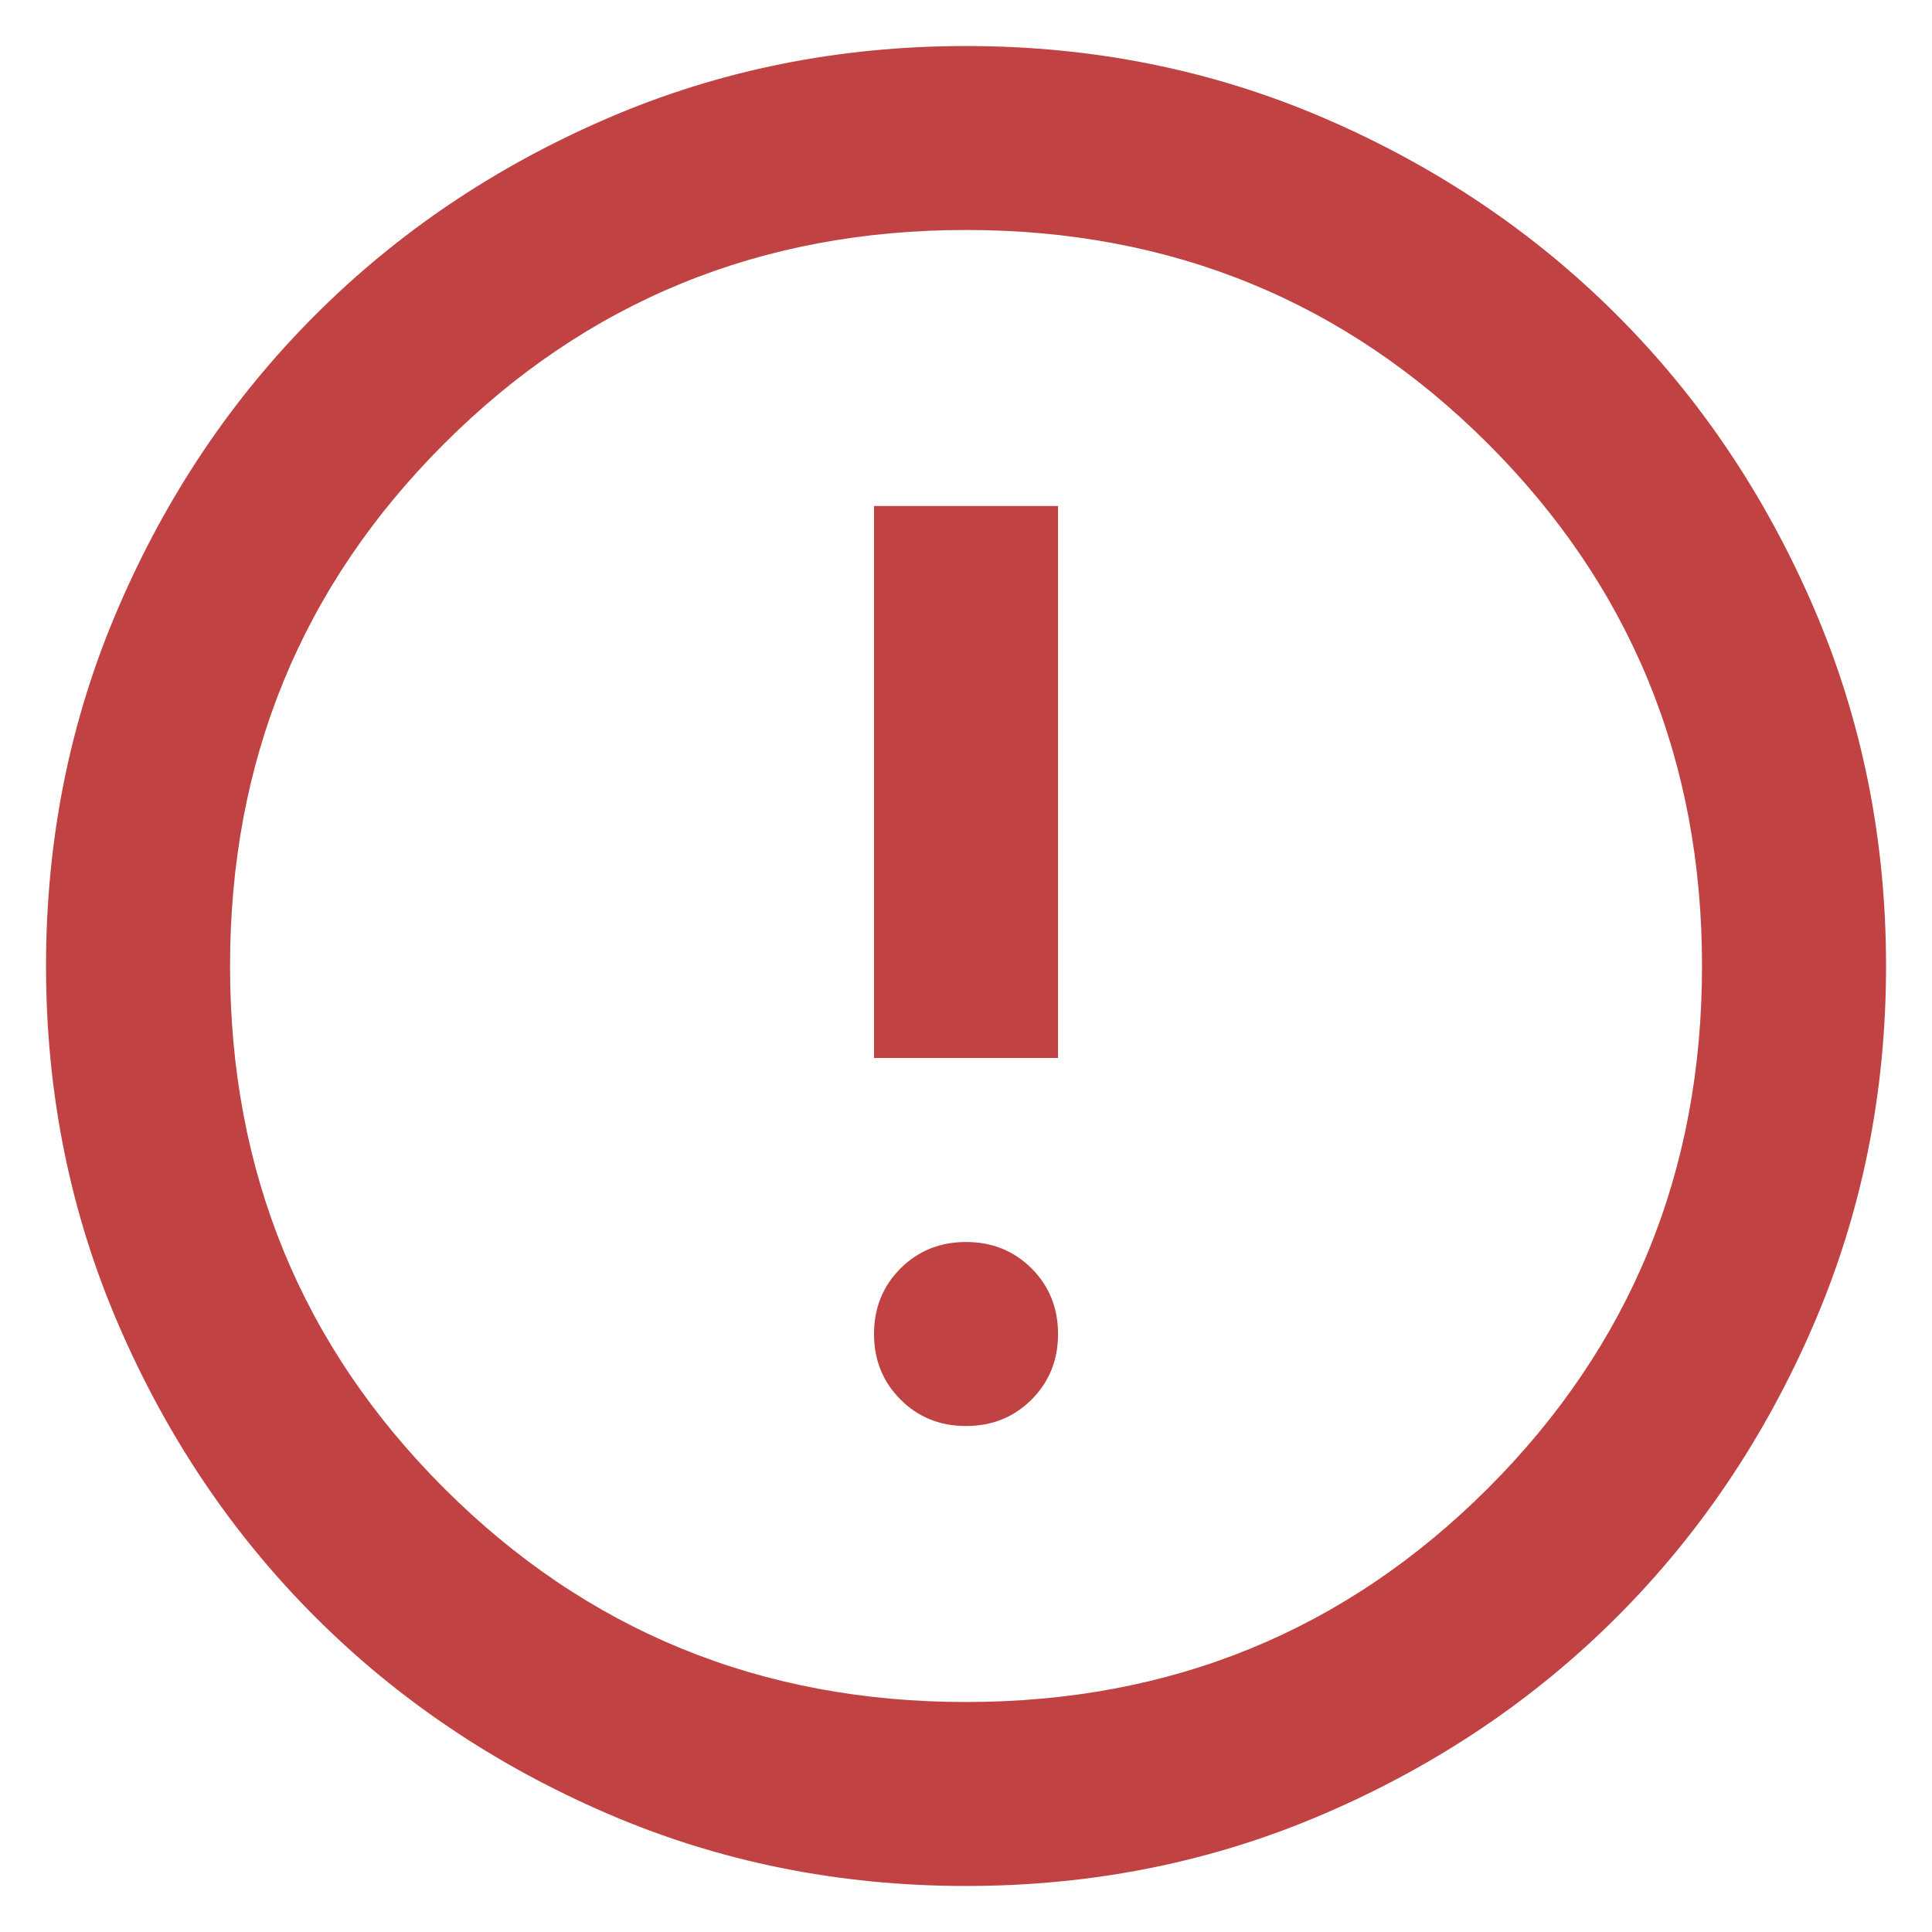
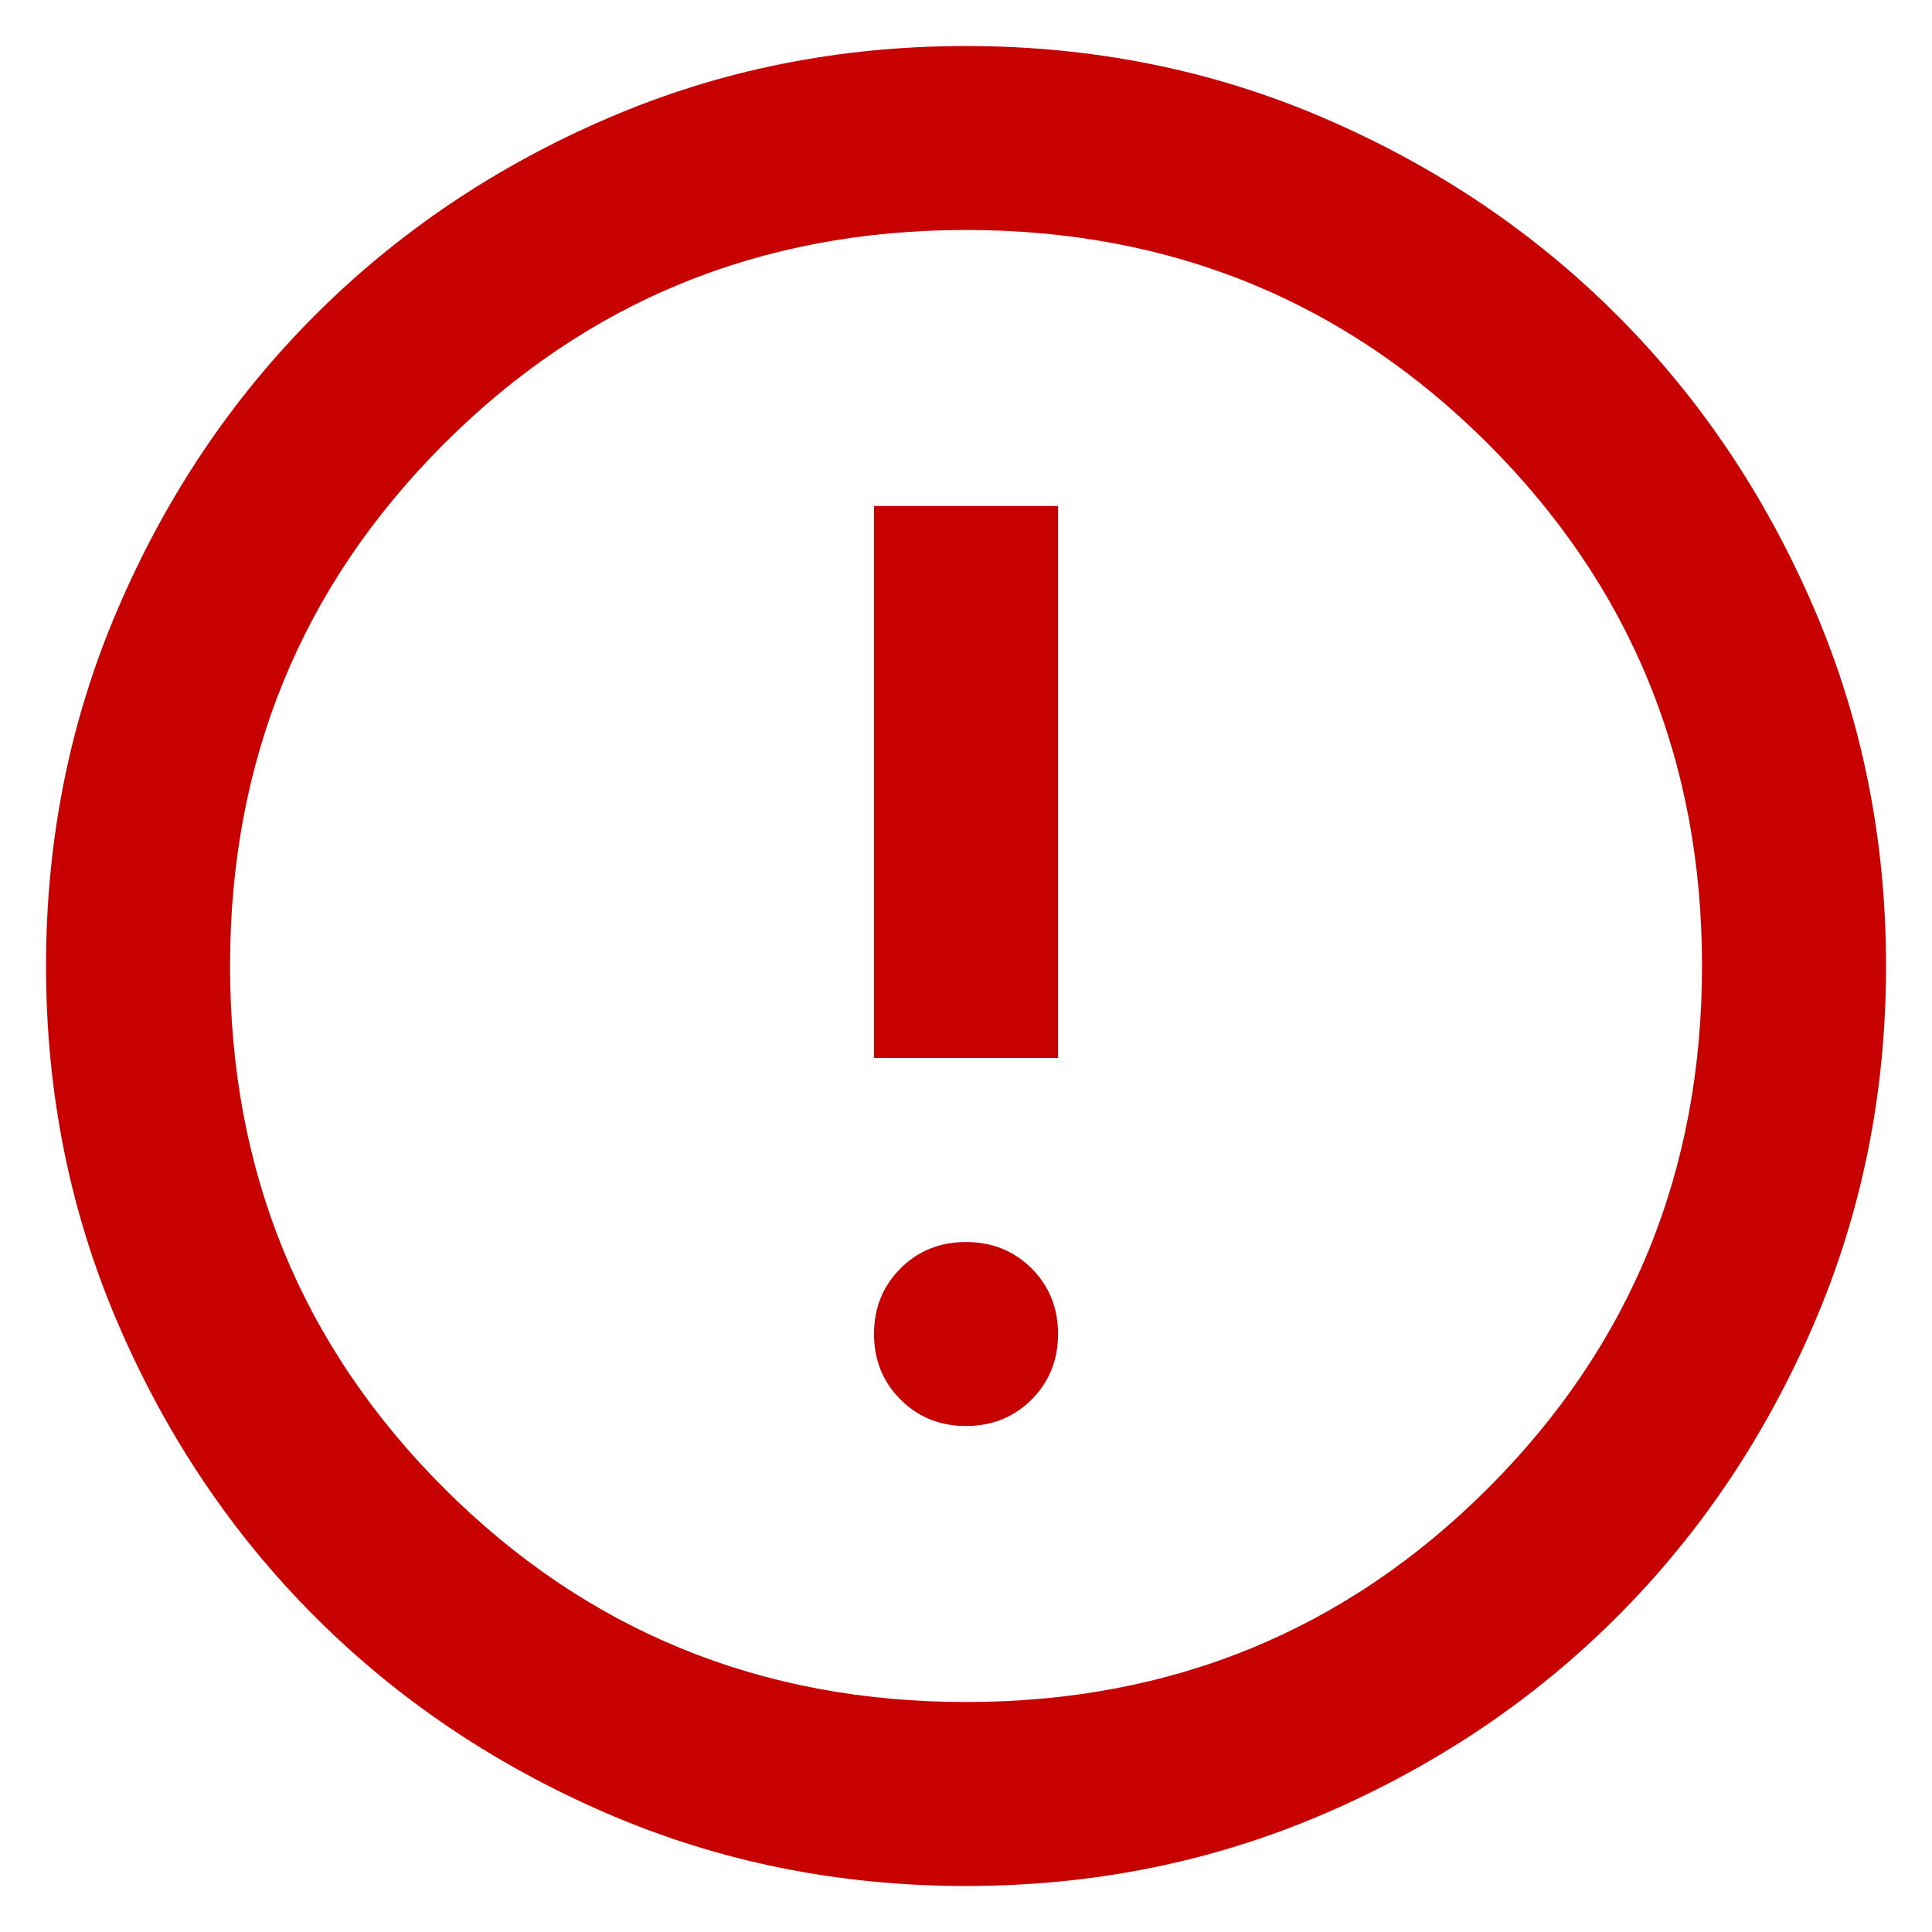
<svg xmlns="http://www.w3.org/2000/svg" width="28" height="28" viewBox="0 0 28 28" fill="none">
-   <path d="M14 20.667C14.378 20.667 14.695 20.539 14.951 20.283C15.206 20.027 15.334 19.711 15.334 19.333C15.334 18.956 15.206 18.639 14.951 18.383C14.695 18.128 14.378 18 14 18C13.623 18 13.306 18.128 13.051 18.383C12.795 18.639 12.667 18.956 12.667 19.333C12.667 19.711 12.795 20.027 13.051 20.283C13.306 20.539 13.623 20.667 14 20.667ZM12.667 15.333H15.334V7.333H12.667V15.333ZM14 27.333C12.156 27.333 10.422 26.983 8.8 26.283C7.178 25.583 5.767 24.633 4.567 23.433C3.367 22.233 2.417 20.822 1.718 19.2C1.017 17.578 0.667 15.844 0.667 14C0.667 12.155 1.017 10.422 1.718 8.8C2.417 7.178 3.367 5.767 4.567 4.567C5.767 3.367 7.178 2.416 8.8 1.716C10.422 1.016 12.156 0.667 14 0.667C15.845 0.667 17.578 1.016 19.2 1.716C20.823 2.416 22.234 3.367 23.434 4.567C24.634 5.767 25.583 7.178 26.283 8.8C26.983 10.422 27.334 12.155 27.334 14C27.334 15.844 26.983 17.578 26.283 19.2C25.583 20.822 24.634 22.233 23.434 23.433C22.234 24.633 20.823 25.583 19.2 26.283C17.578 26.983 15.845 27.333 14 27.333ZM14 24.667C16.978 24.667 19.5 23.633 21.567 21.567C23.634 19.5 24.667 16.978 24.667 14C24.667 11.022 23.634 8.5 21.567 6.433C19.5 4.367 16.978 3.333 14 3.333C11.023 3.333 8.5 4.367 6.434 6.433C4.367 8.5 3.334 11.022 3.334 14C3.334 16.978 4.367 19.5 6.434 21.567C8.5 23.633 11.023 24.667 14 24.667Z" fill="#C04242" />
+   <path d="M14 20.667C14.378 20.667 14.695 20.539 14.951 20.283C15.206 20.027 15.334 19.711 15.334 19.333C15.334 18.956 15.206 18.639 14.951 18.383C14.695 18.128 14.378 18 14 18C13.623 18 13.306 18.128 13.051 18.383C12.795 18.639 12.667 18.956 12.667 19.333C12.667 19.711 12.795 20.027 13.051 20.283C13.306 20.539 13.623 20.667 14 20.667ZM12.667 15.333H15.334V7.333H12.667V15.333ZM14 27.333C12.156 27.333 10.422 26.983 8.8 26.283C7.178 25.583 5.767 24.633 4.567 23.433C3.367 22.233 2.417 20.822 1.718 19.2C1.017 17.578 0.667 15.844 0.667 14C0.667 12.155 1.017 10.422 1.718 8.8C2.417 7.178 3.367 5.767 4.567 4.567C5.767 3.367 7.178 2.416 8.8 1.716C10.422 1.016 12.156 0.667 14 0.667C15.845 0.667 17.578 1.016 19.2 1.716C20.823 2.416 22.234 3.367 23.434 4.567C24.634 5.767 25.583 7.178 26.283 8.8C26.983 10.422 27.334 12.155 27.334 14C27.334 15.844 26.983 17.578 26.283 19.2C25.583 20.822 24.634 22.233 23.434 23.433C22.234 24.633 20.823 25.583 19.2 26.283C17.578 26.983 15.845 27.333 14 27.333ZM14 24.667C16.978 24.667 19.5 23.633 21.567 21.567C23.634 19.5 24.667 16.978 24.667 14C24.667 11.022 23.634 8.5 21.567 6.433C19.5 4.367 16.978 3.333 14 3.333C11.023 3.333 8.5 4.367 6.434 6.433C4.367 8.5 3.334 11.022 3.334 14C3.334 16.978 4.367 19.5 6.434 21.567C8.5 23.633 11.023 24.667 14 24.667Z" fill="#c70000" />
</svg>
